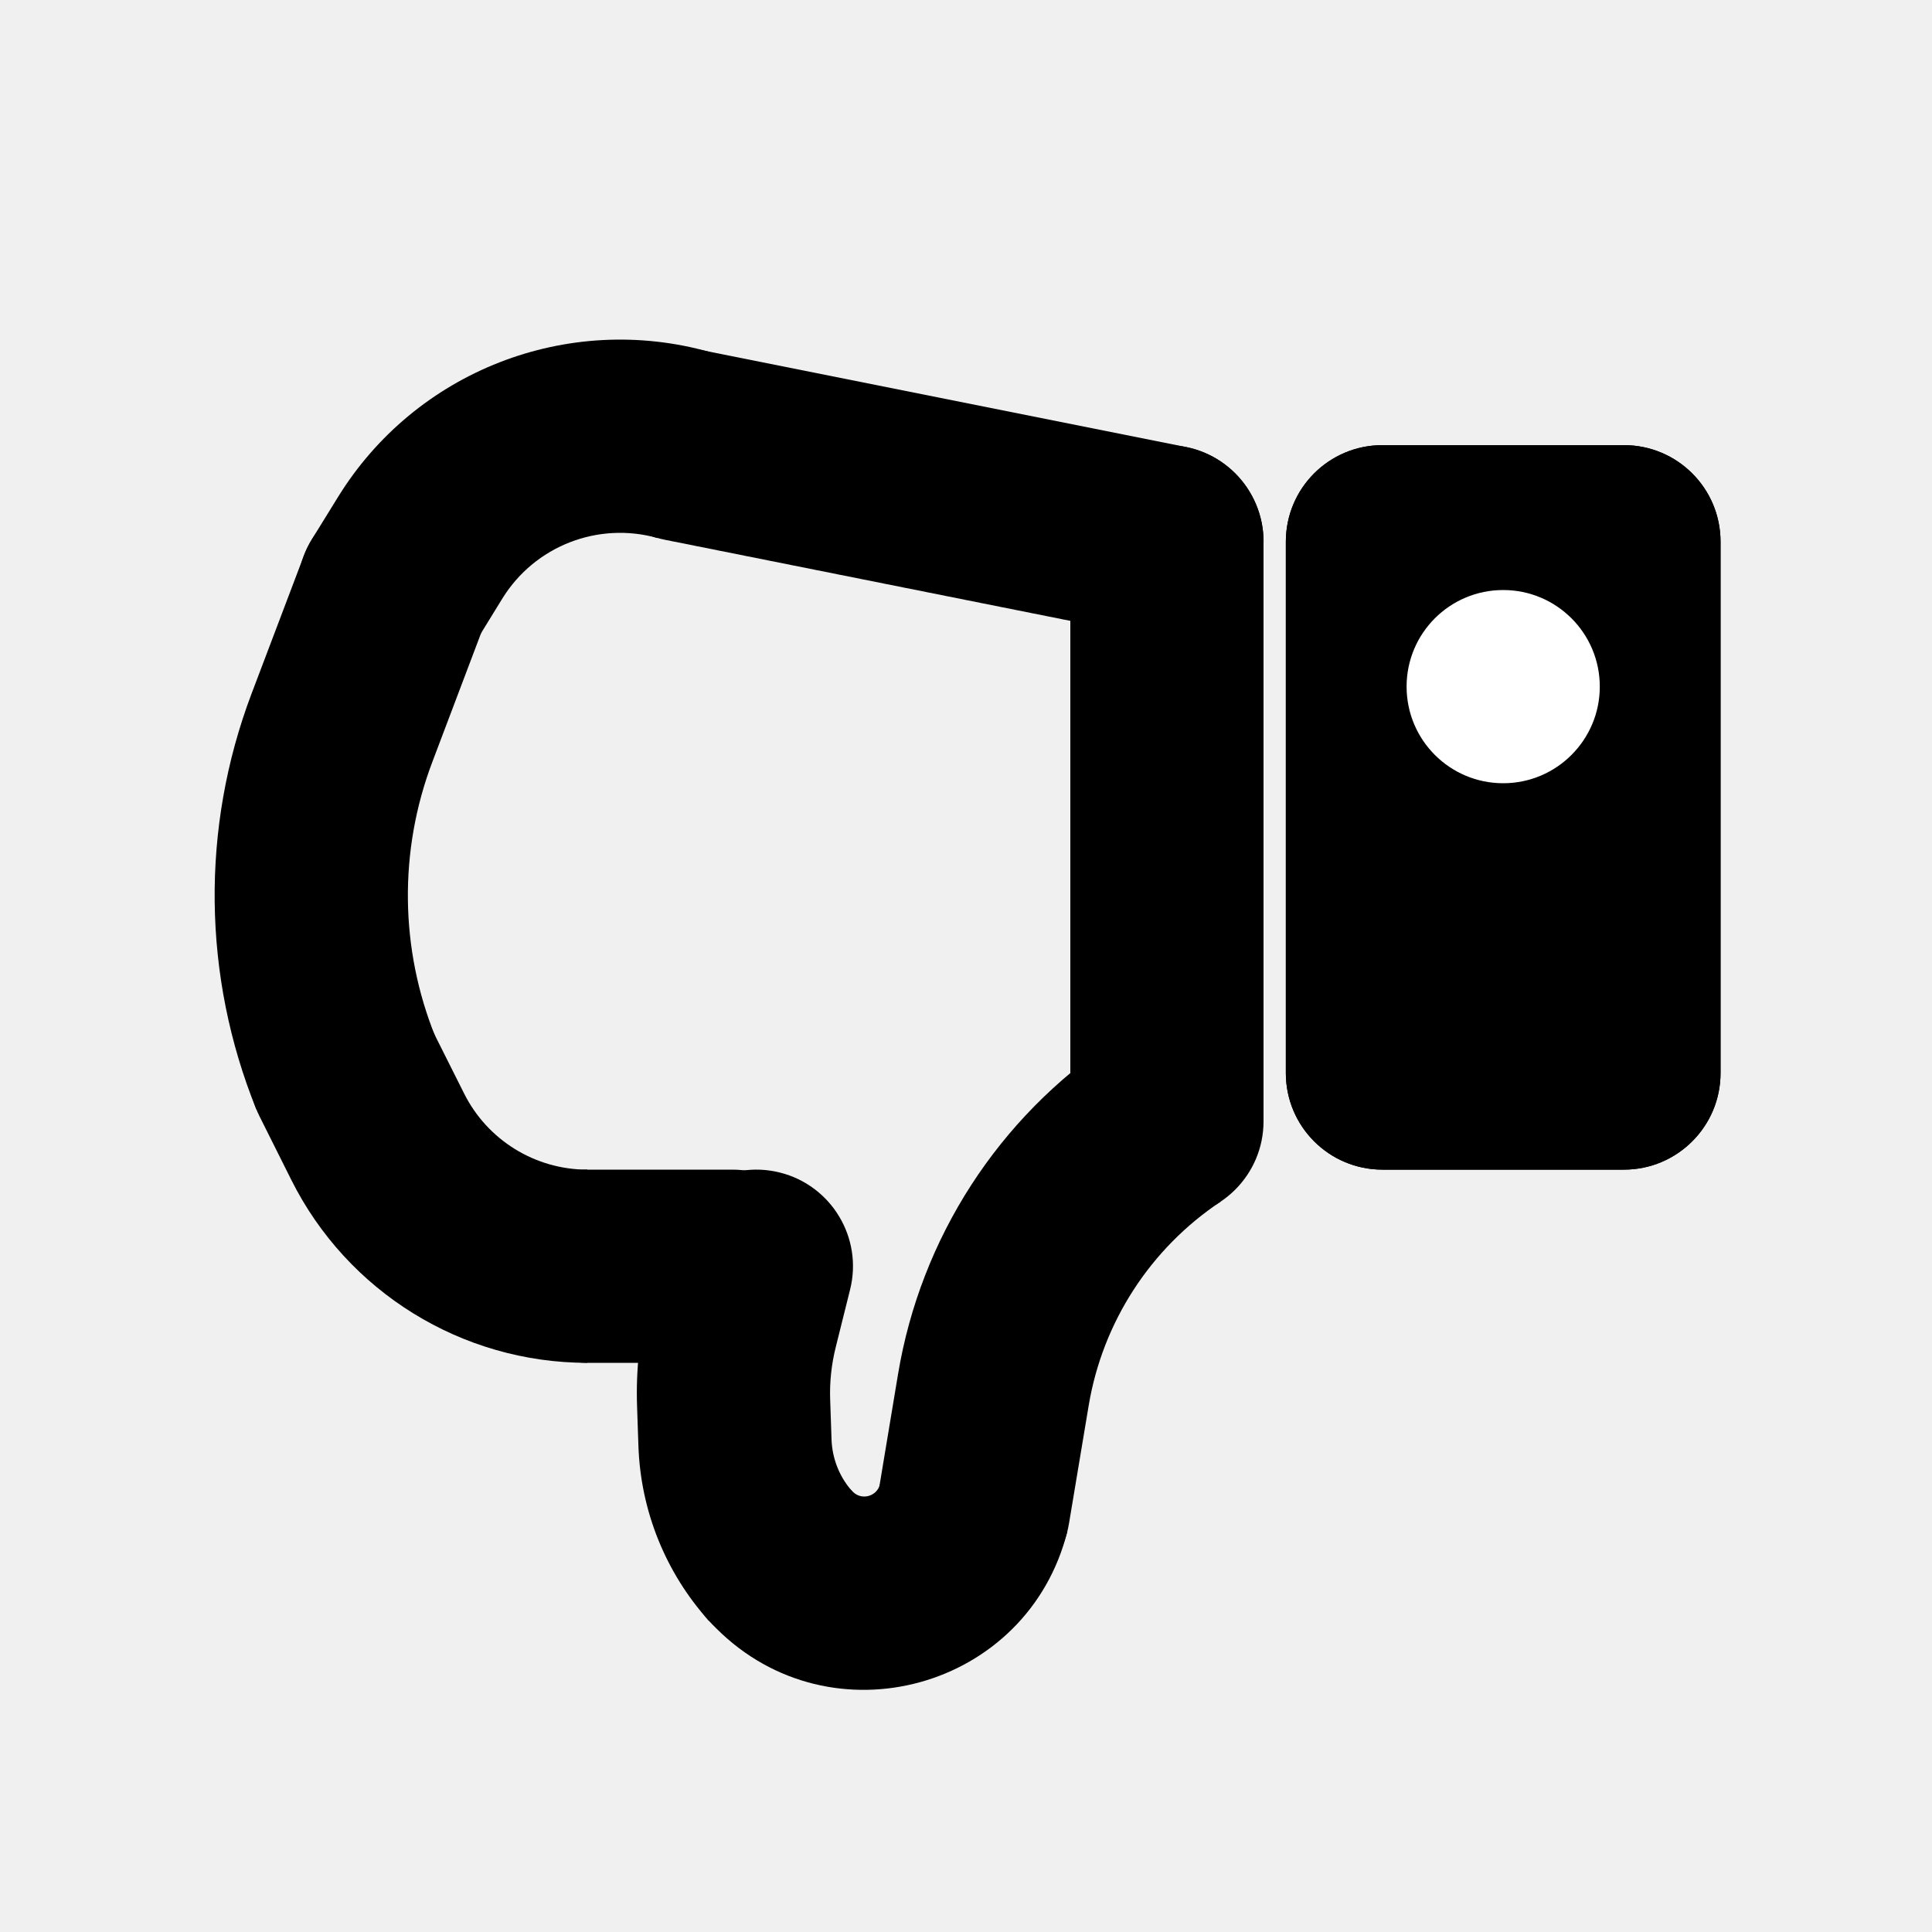
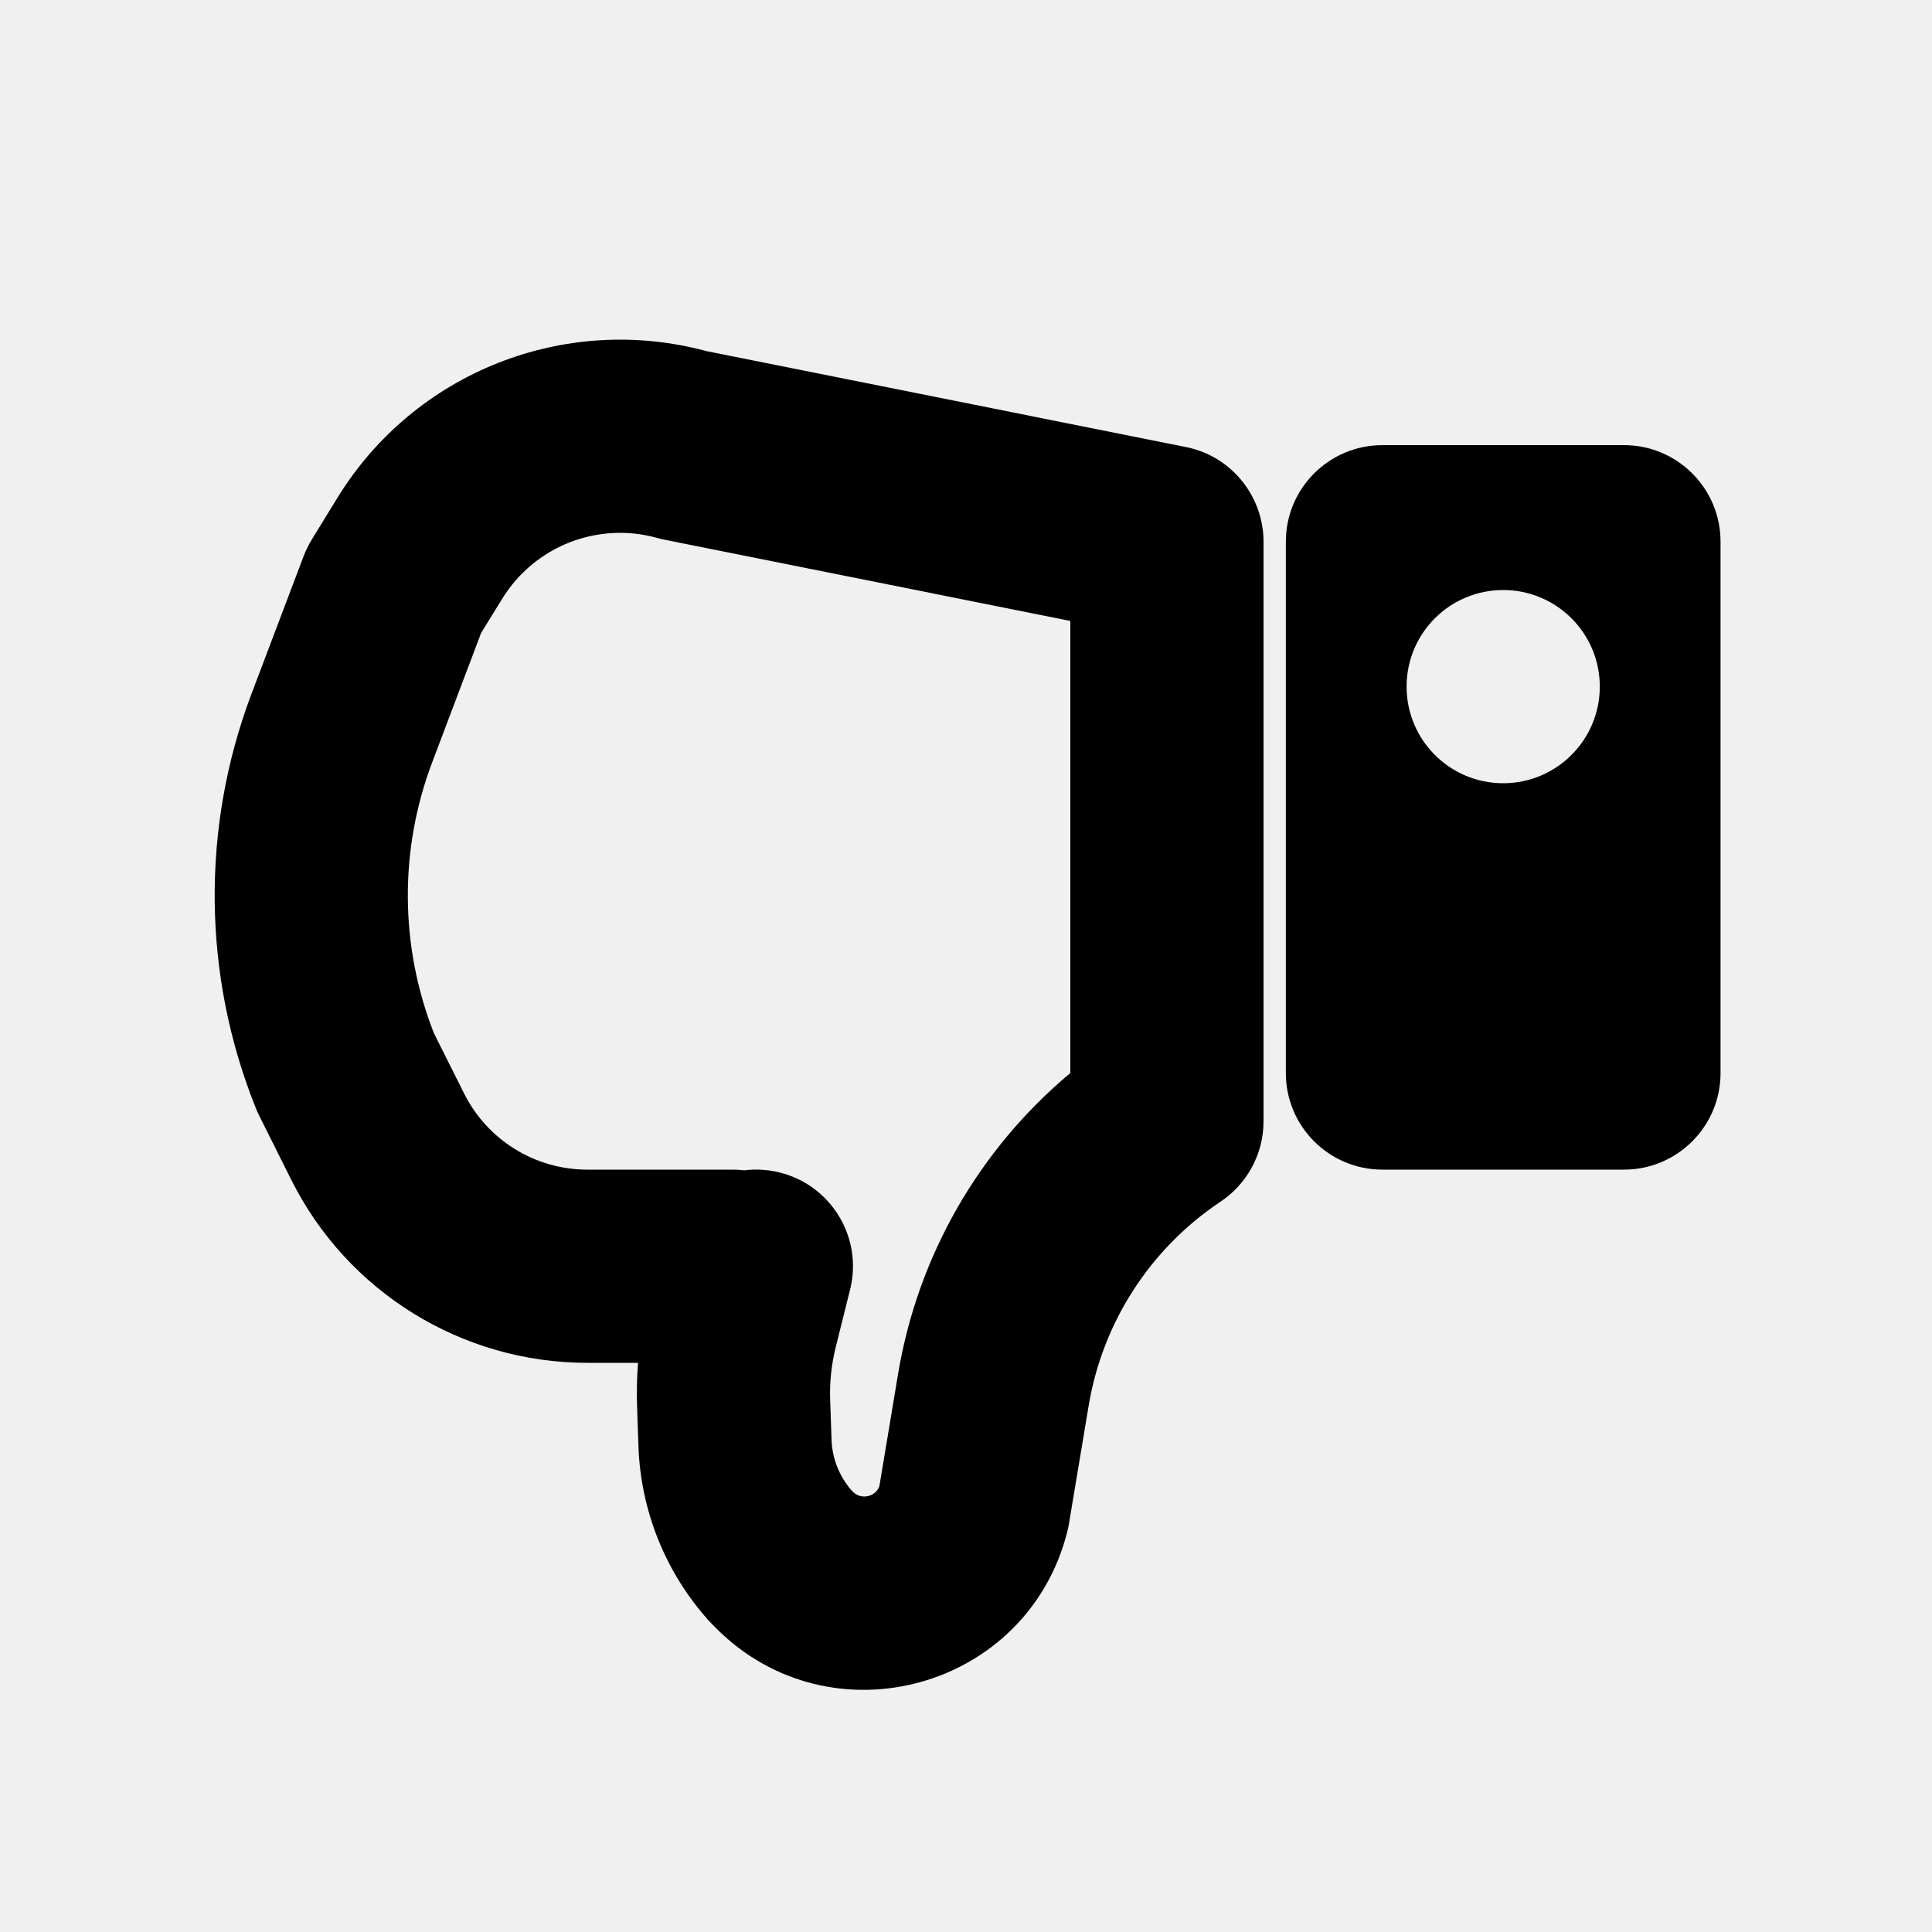
<svg xmlns="http://www.w3.org/2000/svg" width="20" height="20" viewBox="0 0 20 20" fill="none">
-   <path d="M17.811 11.108C17.811 11.66 17.363 12.108 16.811 12.108H14.311C13.758 12.108 13.311 11.66 13.311 11.108V5.608C13.311 5.055 13.758 4.608 14.311 4.608H16.811C17.363 4.608 17.811 5.055 17.811 5.608V9.108V11.108Z" fill="currentColor" />
-   <path fill-rule="evenodd" clip-rule="evenodd" d="M14.311 11.108H16.811L16.811 5.608H14.311V11.108ZM16.811 12.108C17.363 12.108 17.811 11.66 17.811 11.108V5.608C17.811 5.055 17.363 4.608 16.811 4.608H14.311C13.758 4.608 13.311 5.055 13.311 5.608V11.108C13.311 11.66 13.758 12.108 14.311 12.108H16.811Z" fill="currentColor" />
-   <path fill-rule="evenodd" clip-rule="evenodd" d="M9.916 16.594C9.371 16.503 9.003 15.988 9.094 15.443L9.297 14.222C9.532 12.814 10.338 11.567 11.525 10.776L12.635 12.44C11.908 12.925 11.414 13.688 11.27 14.55L11.066 15.772C10.976 16.317 10.46 16.685 9.916 16.594Z" fill="currentColor" />
-   <path fill-rule="evenodd" clip-rule="evenodd" d="M8.829 15.443C8.921 15.535 9.078 15.491 9.11 15.365L11.05 15.85C10.642 17.485 8.606 18.048 7.415 16.857L7.373 16.815C6.982 16.424 6.982 15.791 7.373 15.401C7.763 15.01 8.397 15.01 8.787 15.401L8.829 15.443Z" fill="currentColor" />
-   <path fill-rule="evenodd" clip-rule="evenodd" d="M8.073 12.138C8.608 12.272 8.934 12.815 8.8 13.35L8.652 13.944C8.607 14.123 8.587 14.308 8.594 14.492L8.608 14.902C8.615 15.101 8.691 15.292 8.824 15.44L7.336 16.776C6.889 16.278 6.632 15.639 6.609 14.971L6.595 14.56C6.582 14.19 6.621 13.819 6.711 13.459L6.86 12.865C6.994 12.329 7.537 12.004 8.073 12.138Z" fill="currentColor" />
-   <path fill-rule="evenodd" clip-rule="evenodd" d="M8.58 13.108C8.58 13.66 8.132 14.108 7.58 14.108H6.08C5.528 14.108 5.08 13.66 5.08 13.108C5.08 12.555 5.528 12.108 6.08 12.108H7.58C8.132 12.108 8.58 12.555 8.58 13.108Z" fill="currentColor" />
-   <path fill-rule="evenodd" clip-rule="evenodd" d="M4.804 11.319C5.045 11.802 5.54 12.108 6.08 12.108L6.08 14.108C4.782 14.108 3.595 13.374 3.015 12.213L2.686 11.555C2.439 11.061 2.639 10.46 3.133 10.213C3.627 9.966 4.228 10.167 4.474 10.661L4.804 11.319Z" fill="currentColor" />
-   <path fill-rule="evenodd" clip-rule="evenodd" d="M4.434 5.173C4.951 5.368 5.211 5.945 5.015 6.462L4.475 7.889C4.127 8.807 4.139 9.823 4.507 10.732L2.653 11.483C2.096 10.106 2.078 8.57 2.604 7.181L3.145 5.754C3.34 5.237 3.918 4.977 4.434 5.173Z" fill="currentColor" />
-   <path fill-rule="evenodd" clip-rule="evenodd" d="M6.808 5.57C6.192 5.396 5.535 5.652 5.199 6.198L4.932 6.632C4.642 7.102 4.026 7.249 3.556 6.959C3.086 6.67 2.939 6.054 3.228 5.584L3.496 5.15C4.3 3.842 5.875 3.228 7.352 3.645L6.808 5.57Z" fill="currentColor" />
-   <path fill-rule="evenodd" clip-rule="evenodd" d="M13.061 5.804C12.952 6.345 12.425 6.697 11.884 6.588L6.884 5.588C6.342 5.48 5.991 4.953 6.099 4.412C6.208 3.87 6.735 3.519 7.276 3.627L12.276 4.627C12.818 4.735 13.169 5.262 13.061 5.804Z" fill="currentColor" />
-   <path fill-rule="evenodd" clip-rule="evenodd" d="M12.08 12.608C11.528 12.608 11.08 12.16 11.08 11.608V5.608C11.08 5.055 11.528 4.608 12.08 4.608C12.632 4.608 13.08 5.055 13.08 5.608V11.608C13.08 12.16 12.632 12.608 12.08 12.608Z" fill="currentColor" />
-   <path d="M14.561 7.108C14.561 6.555 15.008 6.108 15.561 6.108C16.113 6.108 16.561 6.555 16.561 7.108C16.561 7.66 16.113 8.108 15.561 8.108C15.008 8.108 14.561 7.66 14.561 7.108Z" fill="white" />
+   <path fill-rule="evenodd" clip-rule="evenodd" d="M16.811 12.108C17.363 12.108 17.811 11.66 17.811 11.108V9.108V5.608C17.811 5.055 17.363 4.608 16.811 4.608H14.311C13.758 4.608 13.311 5.055 13.311 5.608V11.108C13.311 11.66 13.758 12.108 14.311 12.108H16.811ZM15.561 6.108C15.008 6.108 14.561 6.555 14.561 7.108C14.561 7.66 15.008 8.108 15.561 8.108C16.113 8.108 16.561 7.66 16.561 7.108C16.561 6.555 16.113 6.108 15.561 6.108Z" fill="currentColor" />
+   <path fill-rule="evenodd" clip-rule="evenodd" d="M8.829 15.443C8.916 15.529 9.06 15.496 9.103 15.387L9.297 14.222C9.501 12.998 10.137 11.896 11.08 11.108L11.08 6.428L6.884 5.588C6.858 5.583 6.833 5.577 6.808 5.57L6.808 5.57C6.192 5.396 5.535 5.652 5.199 6.198L4.981 6.551L4.475 7.889C4.131 8.795 4.138 9.797 4.493 10.698L4.804 11.319C5.045 11.801 5.536 12.106 6.075 12.108L6.08 12.108H7.58C7.622 12.108 7.664 12.11 7.705 12.115C7.824 12.1 7.949 12.107 8.073 12.138C8.608 12.272 8.934 12.815 8.8 13.35L8.652 13.944C8.607 14.123 8.587 14.308 8.594 14.492L8.608 14.902C8.614 15.094 8.686 15.277 8.81 15.423L8.829 15.443ZM12.258 4.624L7.31 3.634C5.845 3.24 4.292 3.855 3.495 5.15L3.24 5.565C3.216 5.602 3.195 5.64 3.176 5.681C3.162 5.71 3.149 5.74 3.138 5.771L2.604 7.181C2.08 8.566 2.096 10.099 2.649 11.473C2.66 11.501 2.672 11.528 2.686 11.555L3.015 12.213C3.595 13.374 4.782 14.108 6.08 14.108V14.108H6.08H6.605C6.593 14.258 6.59 14.409 6.595 14.56L6.609 14.971C6.632 15.639 6.889 16.278 7.336 16.776C7.348 16.789 7.36 16.802 7.373 16.815L7.415 16.857C8.606 18.048 10.642 17.485 11.05 15.85L11.05 15.85C11.056 15.825 11.062 15.799 11.066 15.772L11.27 14.55C11.413 13.693 11.903 12.932 12.624 12.447C12.898 12.269 13.08 11.959 13.08 11.608L13.08 5.627C13.082 5.533 13.07 5.441 13.047 5.353C12.972 5.069 12.773 4.826 12.5 4.7C12.424 4.665 12.343 4.639 12.258 4.624Z" fill="currentColor" />
</svg>
